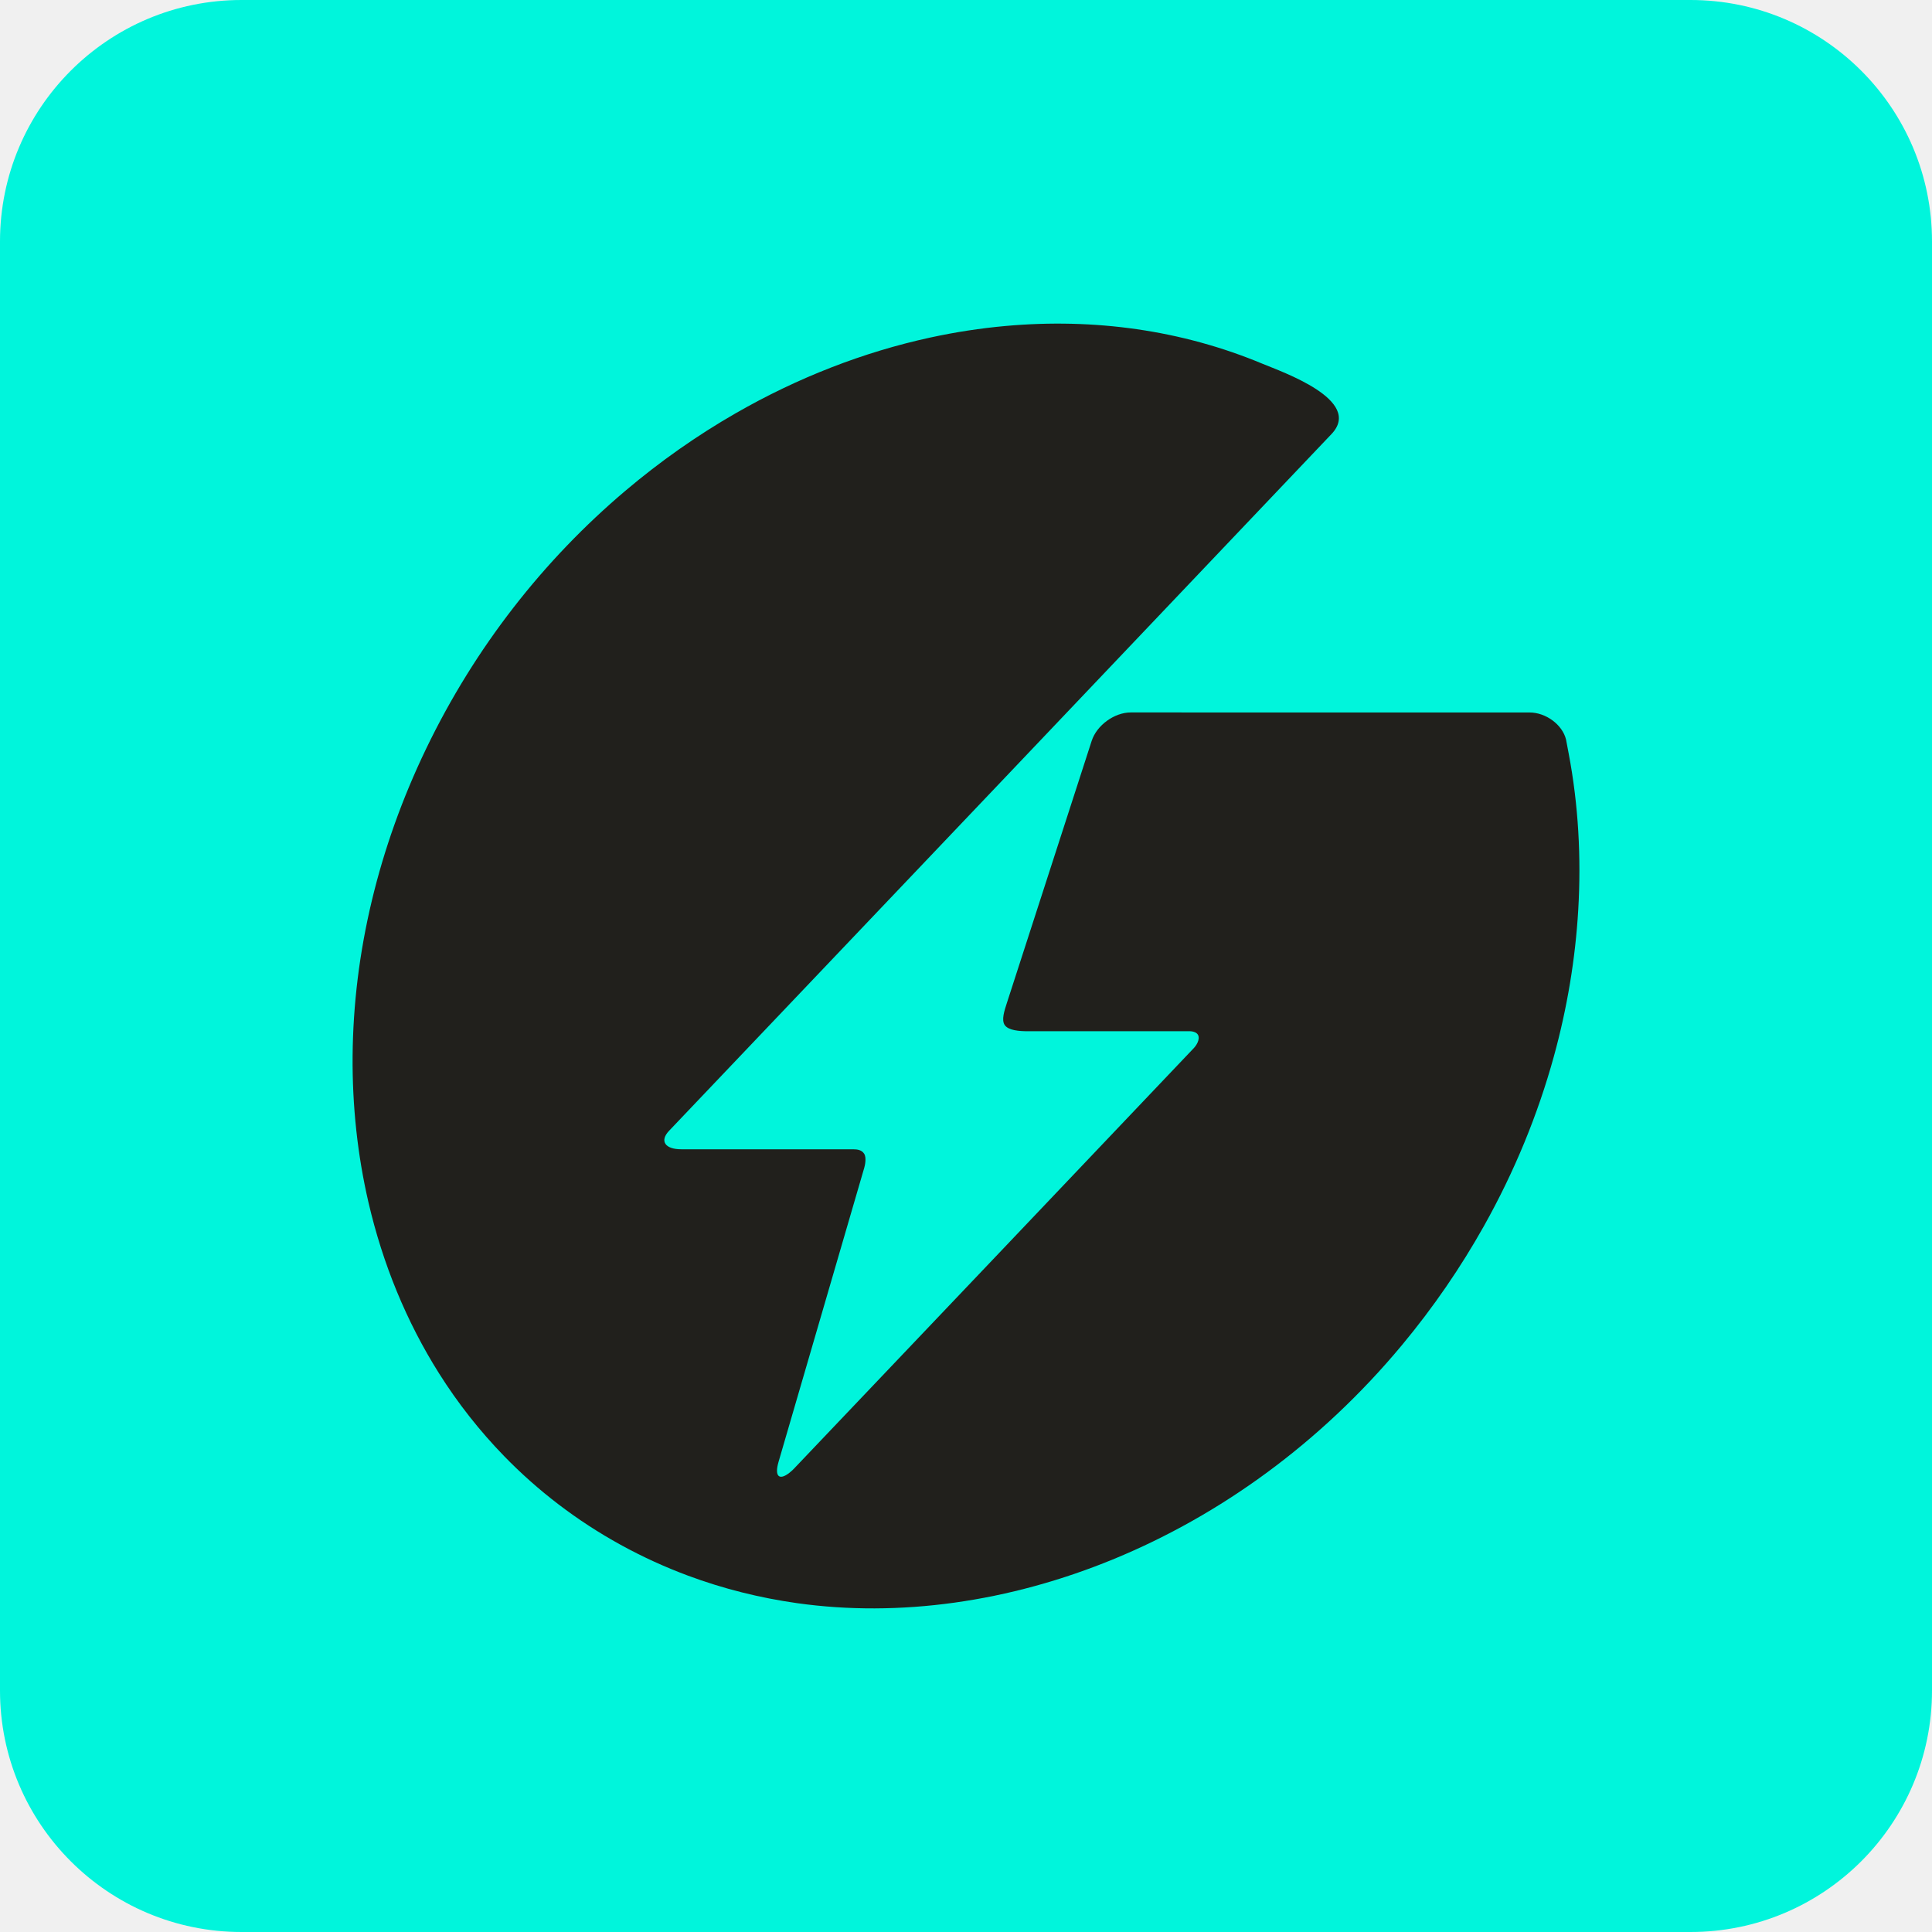
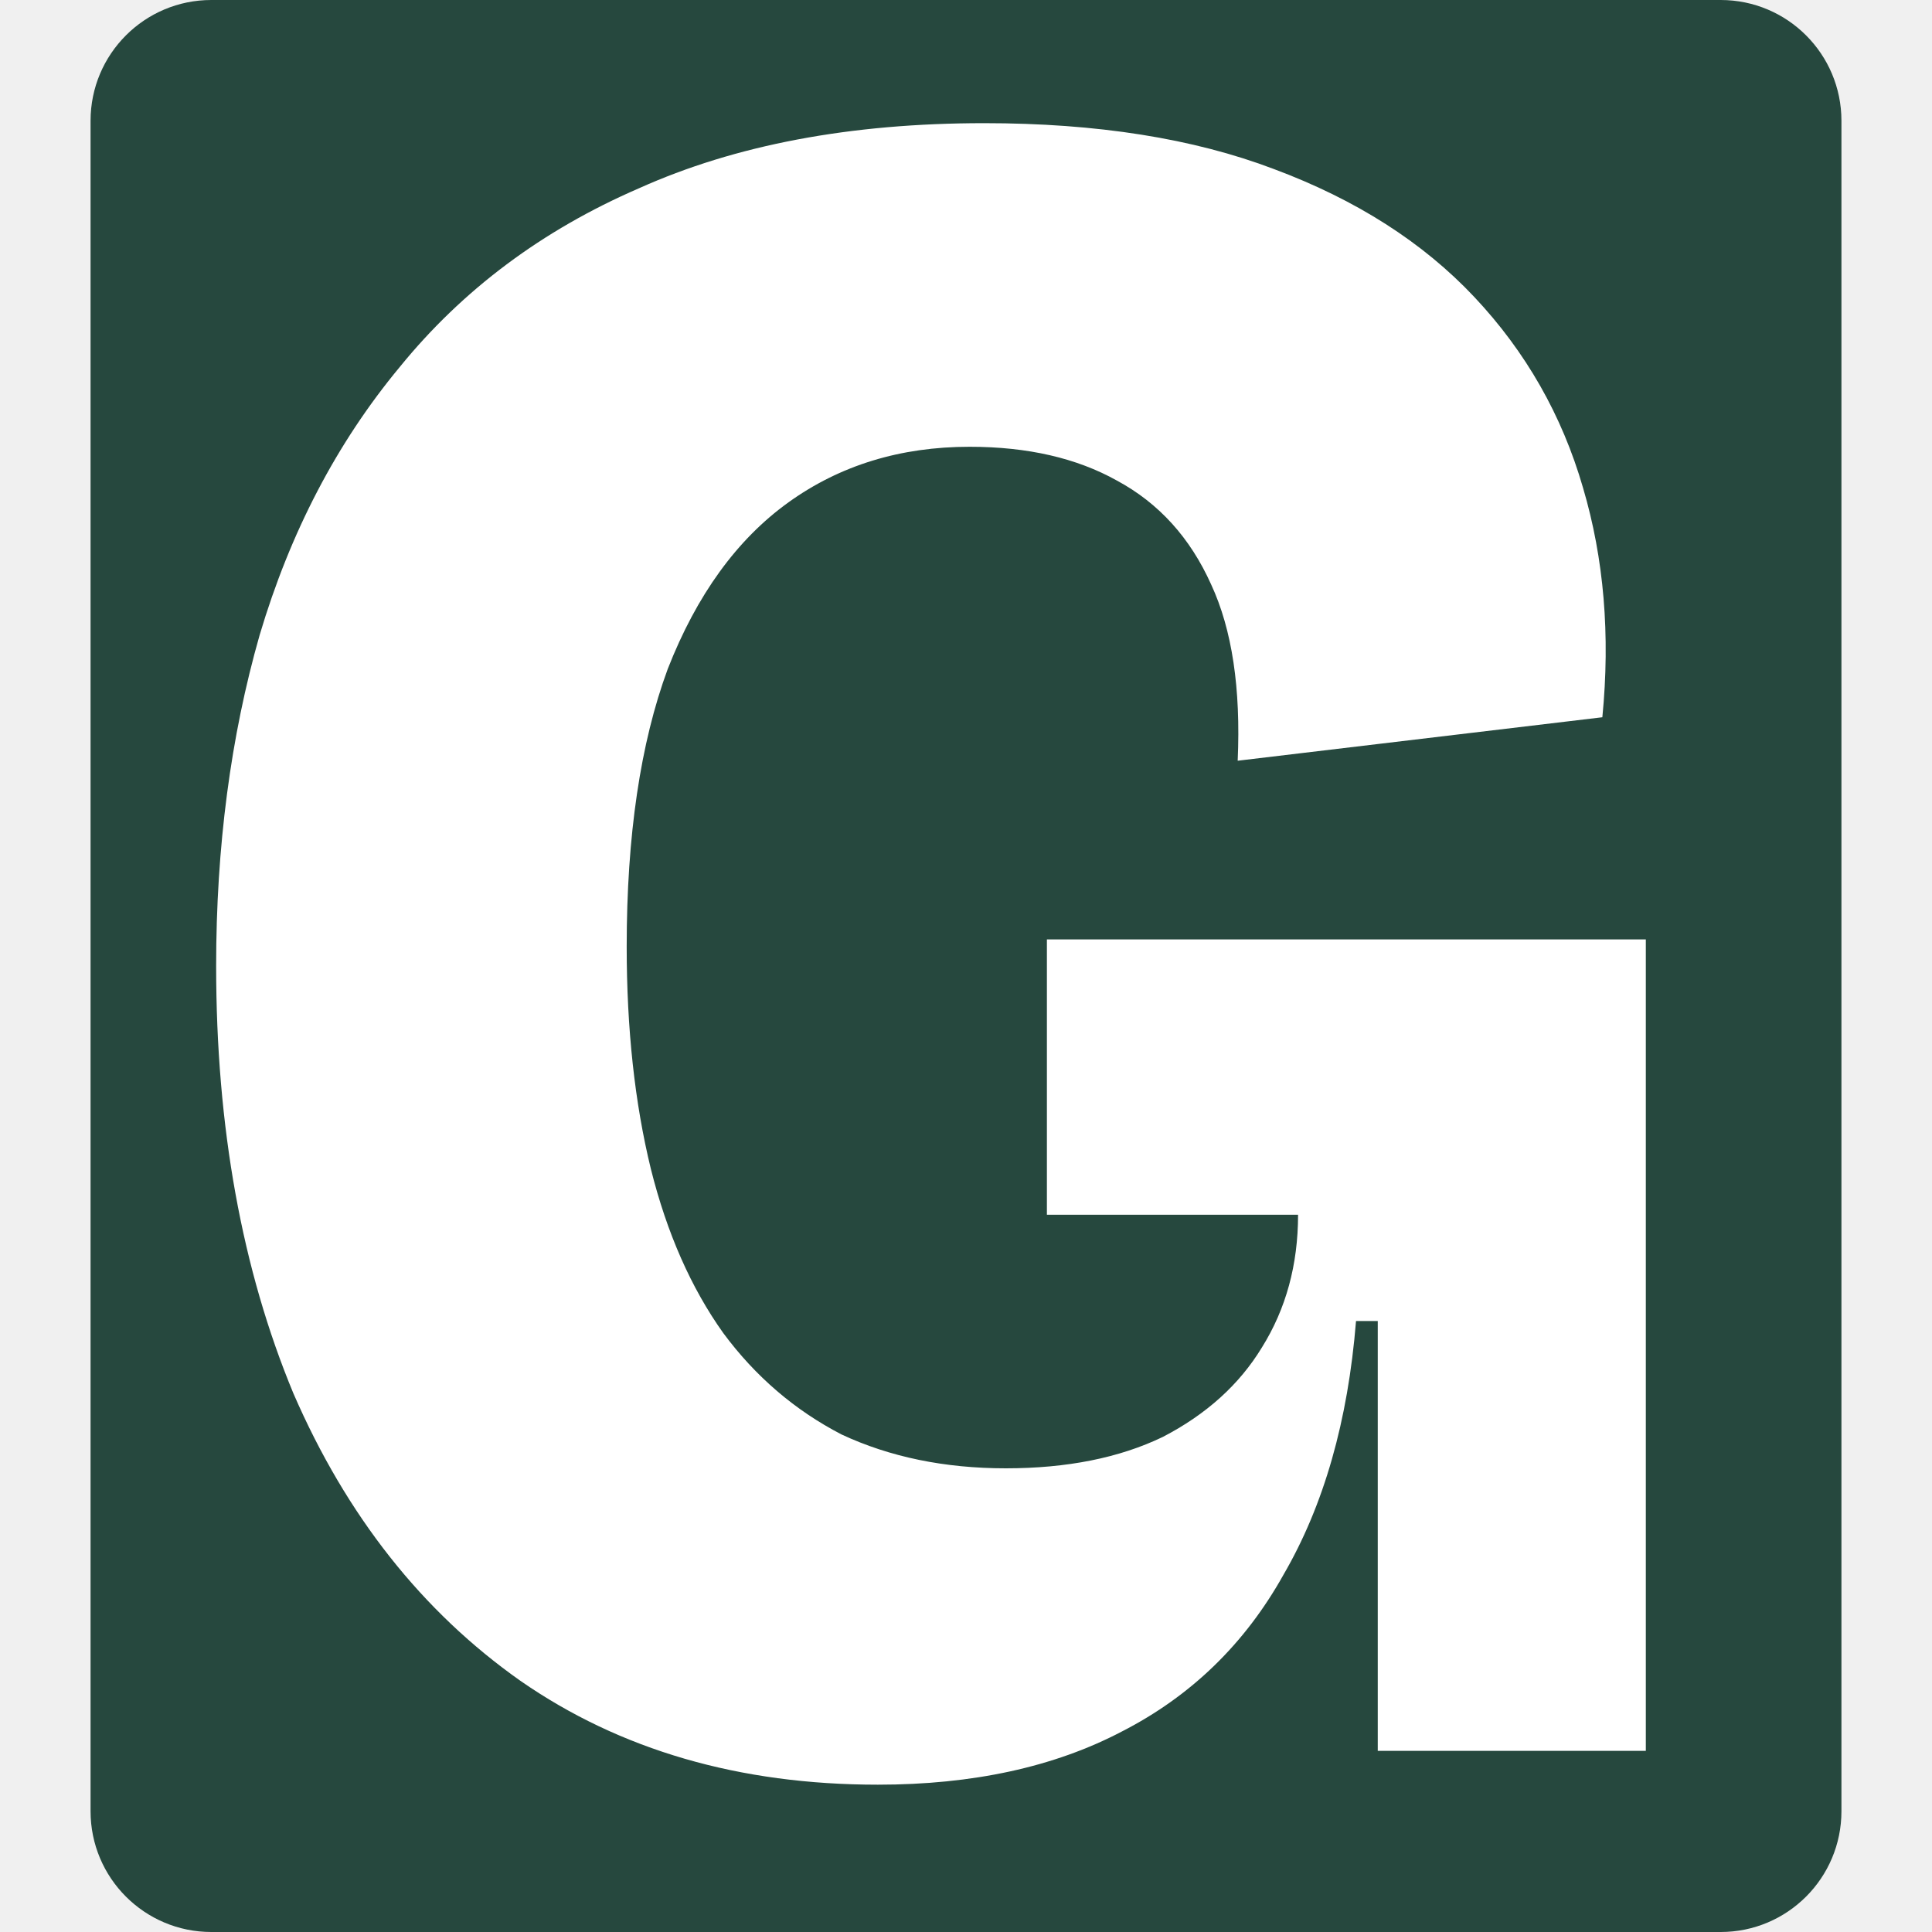
- <svg xmlns="http://www.w3.org/2000/svg" width="512" height="512" viewBox="0 0 512 512" fill="none">
-   <mask id="mask0_4728_54" style="mask-type:luminance" maskUnits="userSpaceOnUse" x="0" y="0" width="512" height="512">
-     <path d="M448 0H64C28.654 0 0 28.654 0 64V448C0 483.346 28.654 512 64 512H448C483.346 512 512 483.346 512 448V64C512 28.654 483.346 0 448 0Z" fill="white" />
-   </mask>
-   <g mask="url(#mask0_4728_54)">
-     <path d="M512 0H0V512H512V0Z" fill="#00F5DC" />
-     <path d="M415.704 199.631C415.017 195.987 415.017 195.987 415.017 195.987C414.05 192.042 409.692 188.814 405.333 188.813L299.672 188.804C295.312 188.803 290.646 192.2 289.303 196.352L266.853 265.74C266.19 267.789 265.319 270.314 266.282 271.678C267.271 273.077 270.131 273.289 272.339 273.289H315.357C315.357 273.289 317.367 273.273 317.634 274.67C317.92 276.152 316.379 277.75 316.379 277.75C281.196 314.772 246.022 351.802 210.807 388.794C210.807 388.794 210.411 389.241 209.947 389.67C209.679 389.918 209.421 390.134 209.176 390.326C206.478 392.424 205.202 391.251 206.322 387.411C213.894 361.433 221.477 335.459 229.037 309.477C229.23 308.815 229.679 306.772 229.001 305.739C228.357 304.758 227.271 304.573 226.053 304.573C224.733 304.573 223.179 304.573 221.544 304.573H180.572C176.212 304.573 174.749 302.363 177.32 299.662C235.866 238.157 294.351 176.596 352.848 115.043C361.412 106.033 339.558 98.482 334.615 96.416C313.19 87.457 289.933 84.27 266.44 86.393C259.816 86.992 253.188 88.01 246.597 89.438C228.809 93.296 211.389 100.088 194.992 109.501C184.754 115.376 174.958 122.258 165.752 130.045C144.068 148.381 125.872 171.557 112.943 198.394C106.521 211.725 101.784 225.192 98.58 238.521C91.865 266.462 91.919 293.896 97.634 318.581C101.433 335.007 107.755 350.324 116.33 363.926C121.318 371.849 127.102 379.204 133.611 385.898C142.5 395.037 152.804 402.974 164.469 409.388C170.285 412.588 176.255 415.303 182.333 417.566C191.707 421.052 201.368 423.459 211.193 424.848C265.249 432.471 328.114 408.661 371.549 356.448C379.862 346.455 387.102 335.886 393.257 324.912C401.338 310.506 407.538 295.4 411.78 280C415.317 267.158 417.485 254.13 418.247 241.168C419.064 227.301 418.304 213.286 415.704 199.631Z" fill="#21201C" />
-   </g>
+ <svg xmlns="http://www.w3.org/2000/svg" width="512" height="512" viewBox="-1.5 8 32 32" fill="none">
+   <rect y="8" width="29" height="32" rx="2" fill="#26483E" style="fill:#26483E;fill:color(display-p3 0.149 0.282 0.243);fill-opacity:1;" />
+   <path d="M13.04 37.56C10.747 37.56 8.773 36.987 7.12 35.84C5.493 34.693 4.24 33.107 3.36 31.08C2.507 29.027 2.08 26.667 2.08 24C2.08 22.027 2.32 20.2 2.8 18.52C3.307 16.813 4.08 15.333 5.12 14.08C6.16 12.8 7.48 11.813 9.08 11.12C10.68 10.4 12.587 10.04 14.8 10.04C16.667 10.04 18.267 10.293 19.6 10.8C20.96 11.307 22.067 12.013 22.92 12.92C23.773 13.827 24.373 14.88 24.72 16.08C25.067 17.253 25.173 18.52 25.04 19.88L19 20.6C19.053 19.4 18.907 18.427 18.56 17.68C18.213 16.907 17.693 16.333 17 15.96C16.333 15.587 15.52 15.4 14.56 15.4C13.413 15.4 12.413 15.707 11.56 16.32C10.707 16.933 10.04 17.853 9.56 19.08C9.107 20.307 8.88 21.84 8.88 23.68C8.88 25.04 9.013 26.267 9.28 27.36C9.547 28.427 9.947 29.333 10.48 30.08C11.013 30.8 11.667 31.36 12.44 31.76C13.24 32.133 14.147 32.32 15.16 32.32C16.173 32.32 17.04 32.147 17.76 31.8C18.48 31.427 19.027 30.933 19.4 30.32C19.8 29.68 20 28.947 20 28.12H15.84V23.56H25.76V28.52V37H21.32V29.88H20.96C20.827 31.533 20.427 32.933 19.76 34.08C19.12 35.227 18.227 36.093 17.08 36.68C15.96 37.267 14.613 37.56 13.04 37.56Z" fill="white" style="fill:white;fill-opacity:1;" />
</svg>
